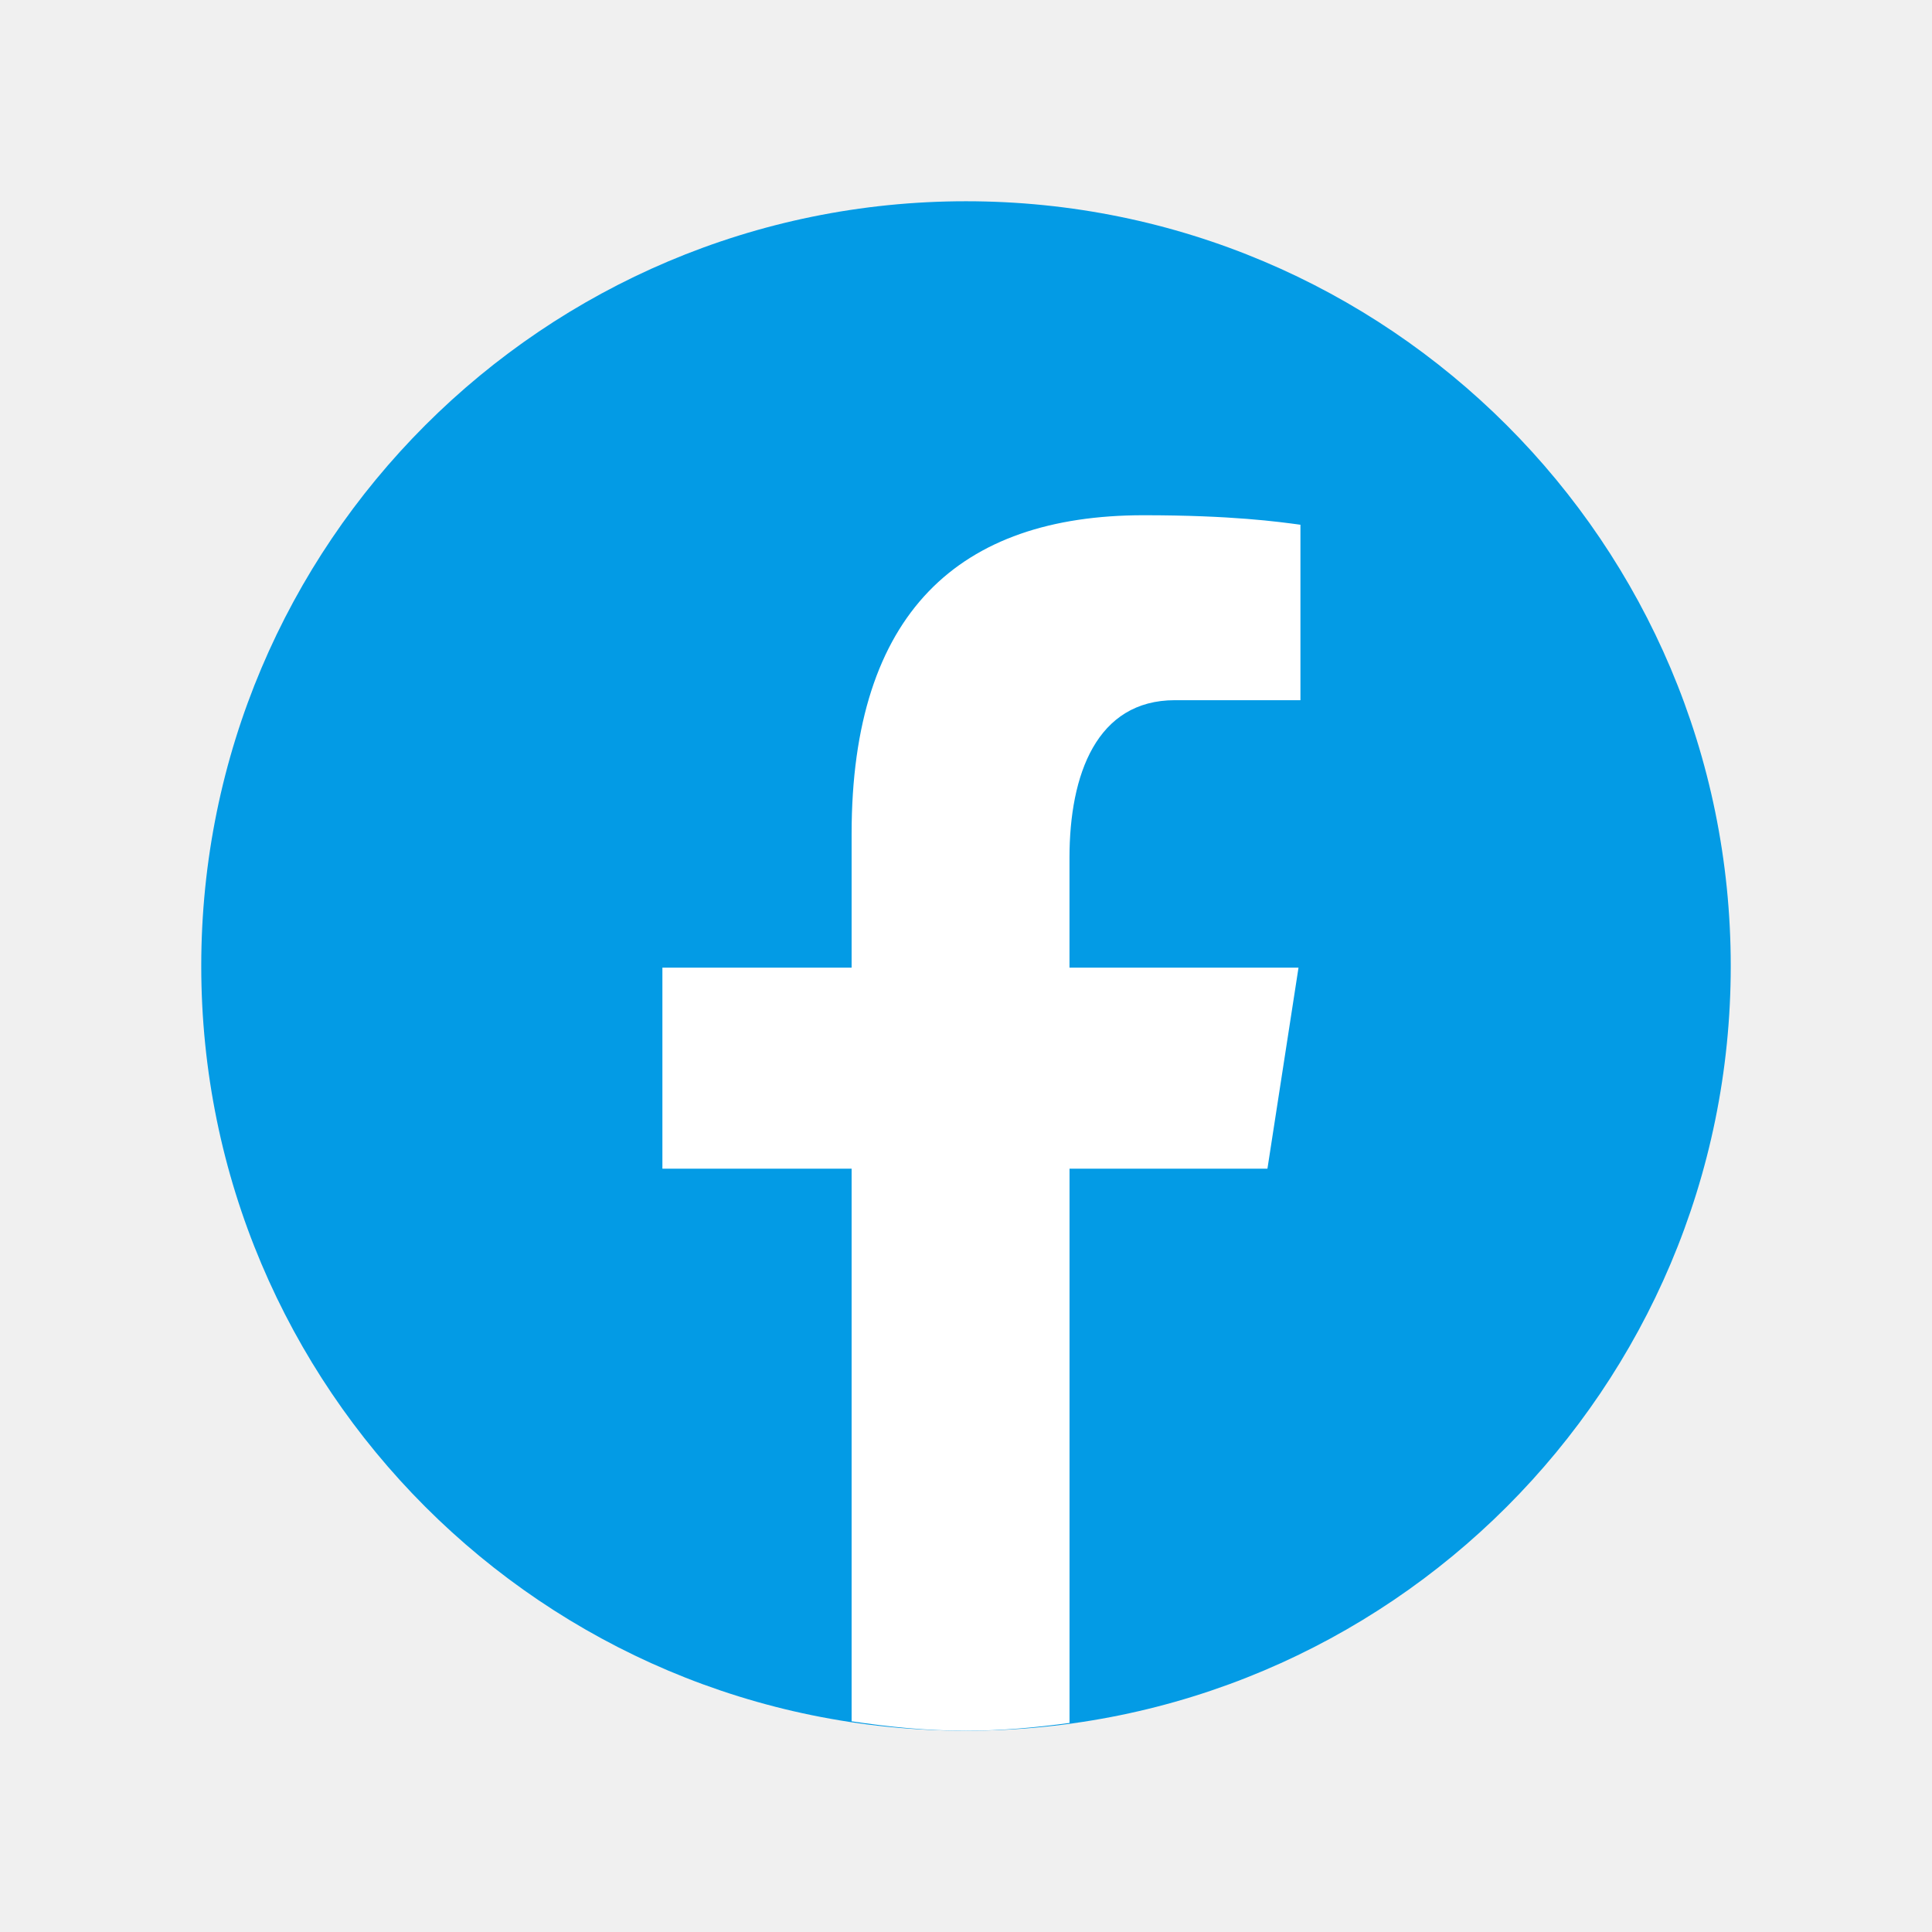
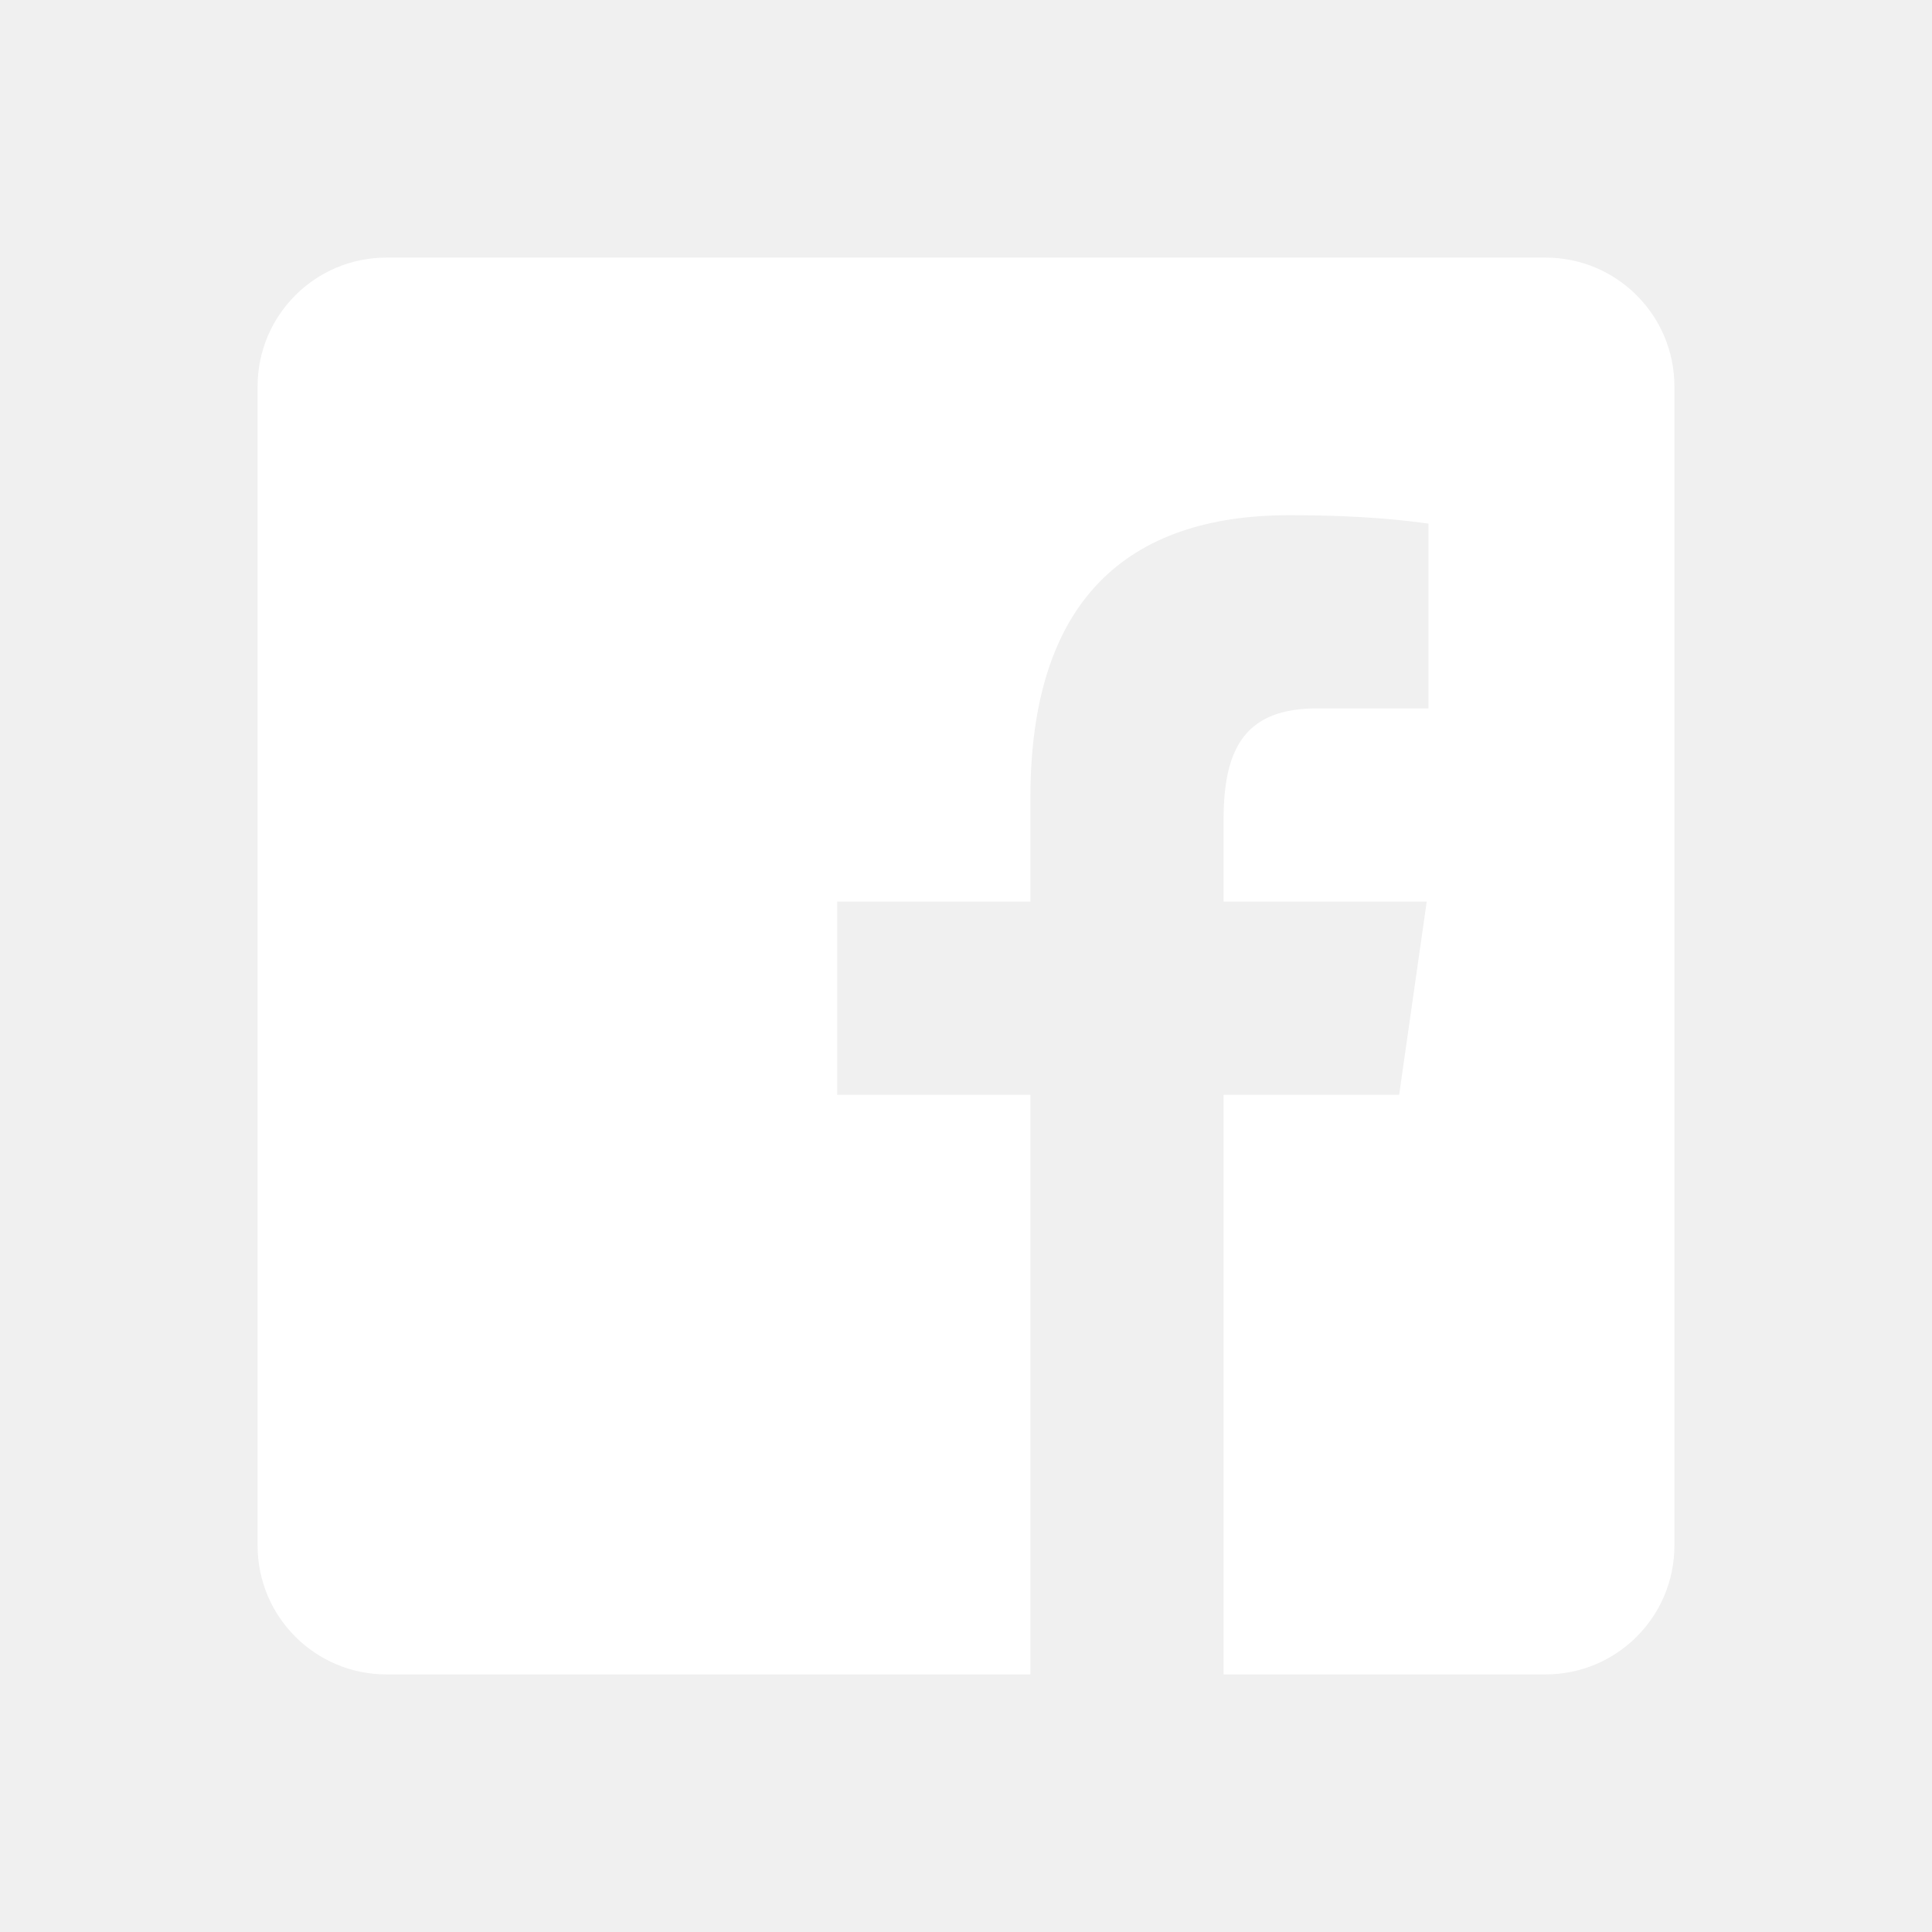
- <svg xmlns="http://www.w3.org/2000/svg" viewBox="0 0 48 48" width="48px" height="48px">
-   <path fill="#039be5" d="M24 5A19 19 0 1 0 24 43A19 19 0 1 0 24 5Z" />
-   <path fill="#fff" d="M26.572,29.036h4.917l0.772-4.995h-5.69v-2.73c0-2.075,0.678-3.915,2.619-3.915h3.119v-4.359c-0.548-0.074-1.707-0.236-3.897-0.236c-4.573,0-7.254,2.415-7.254,7.917v3.323h-4.701v4.995h4.701v13.729C22.089,42.905,23.032,43,24,43c0.875,0,1.729-0.08,2.572-0.194V29.036z" />
+ <svg xmlns="http://www.w3.org/2000/svg" fill="#ffffff" viewBox="0 0 30 30" width="50px" height="50px">
+   <path d="M24,4H6C4.895,4,4,4.895,4,6v18c0,1.105,0.895,2,2,2h10v-9h-3v-3h3v-1.611C16,9.339,17.486,8,20.021,8 c1.214,0,1.856,0.09,2.16,0.131V11h-1.729C19.376,11,19,11.568,19,12.718V14h3.154l-0.428,3H19v9h5c1.105,0,2-0.895,2-2V6 C26,4.895,25.104,4,24,4z" />
</svg>
